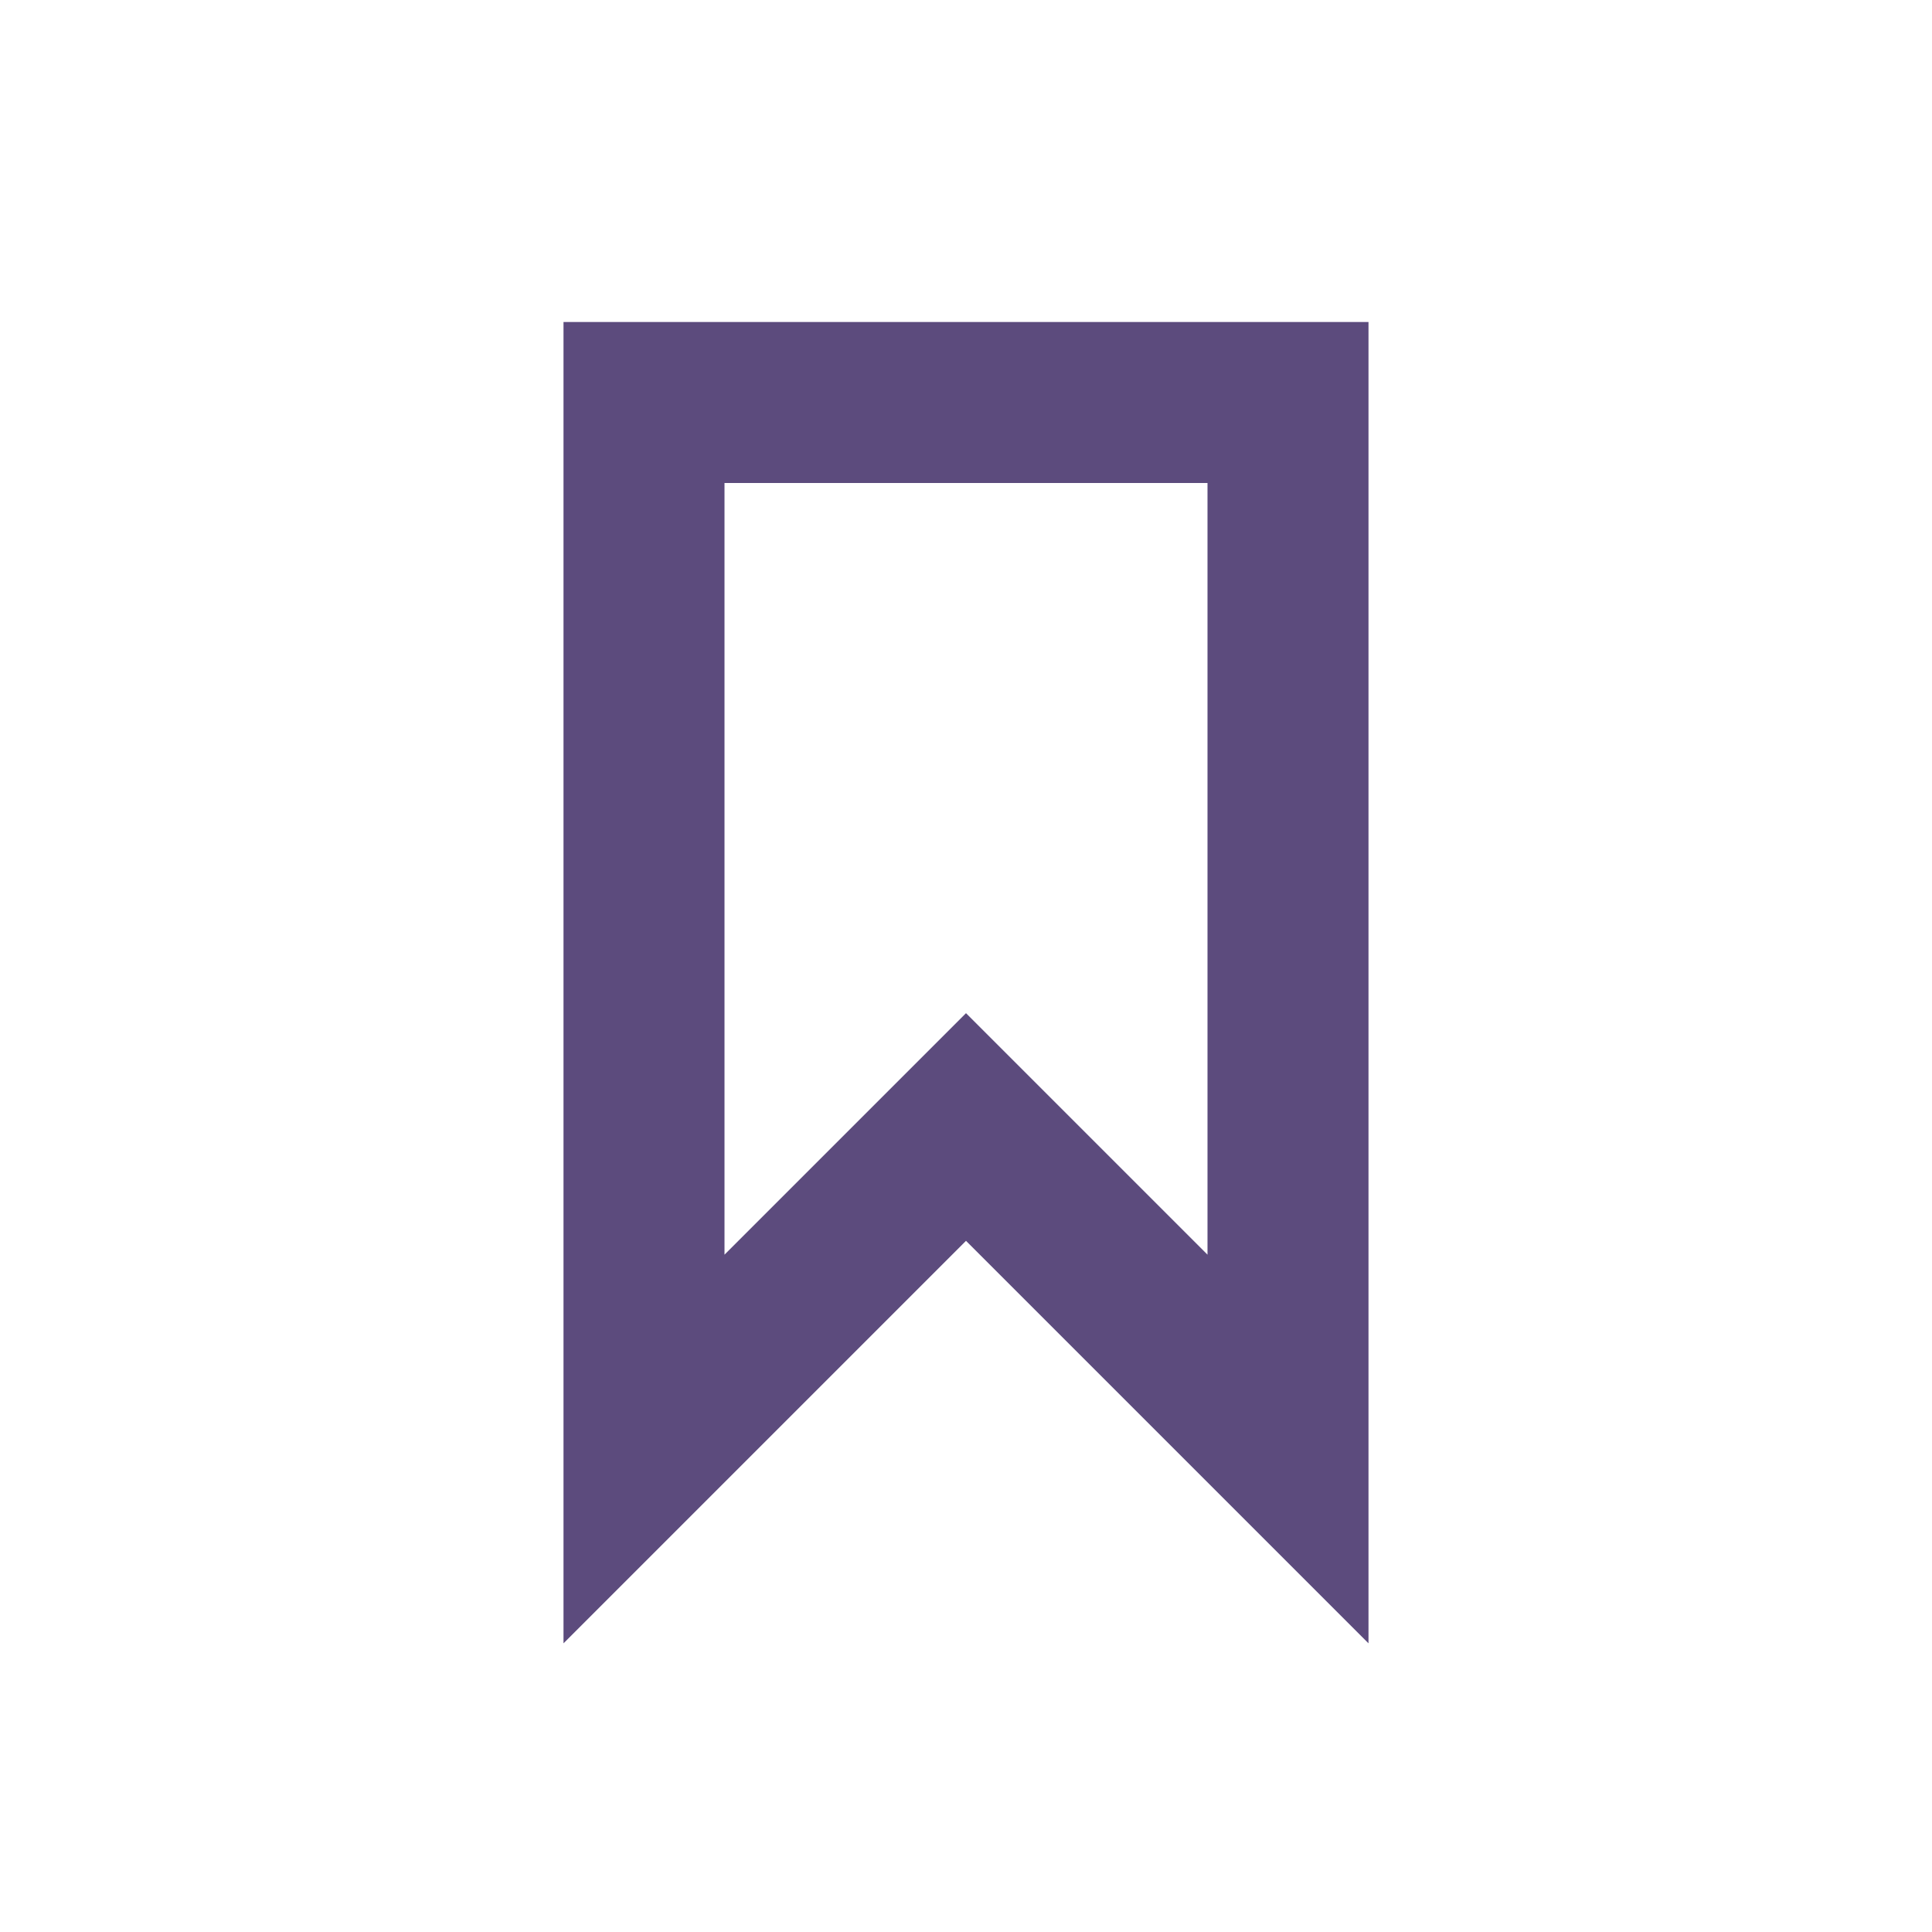
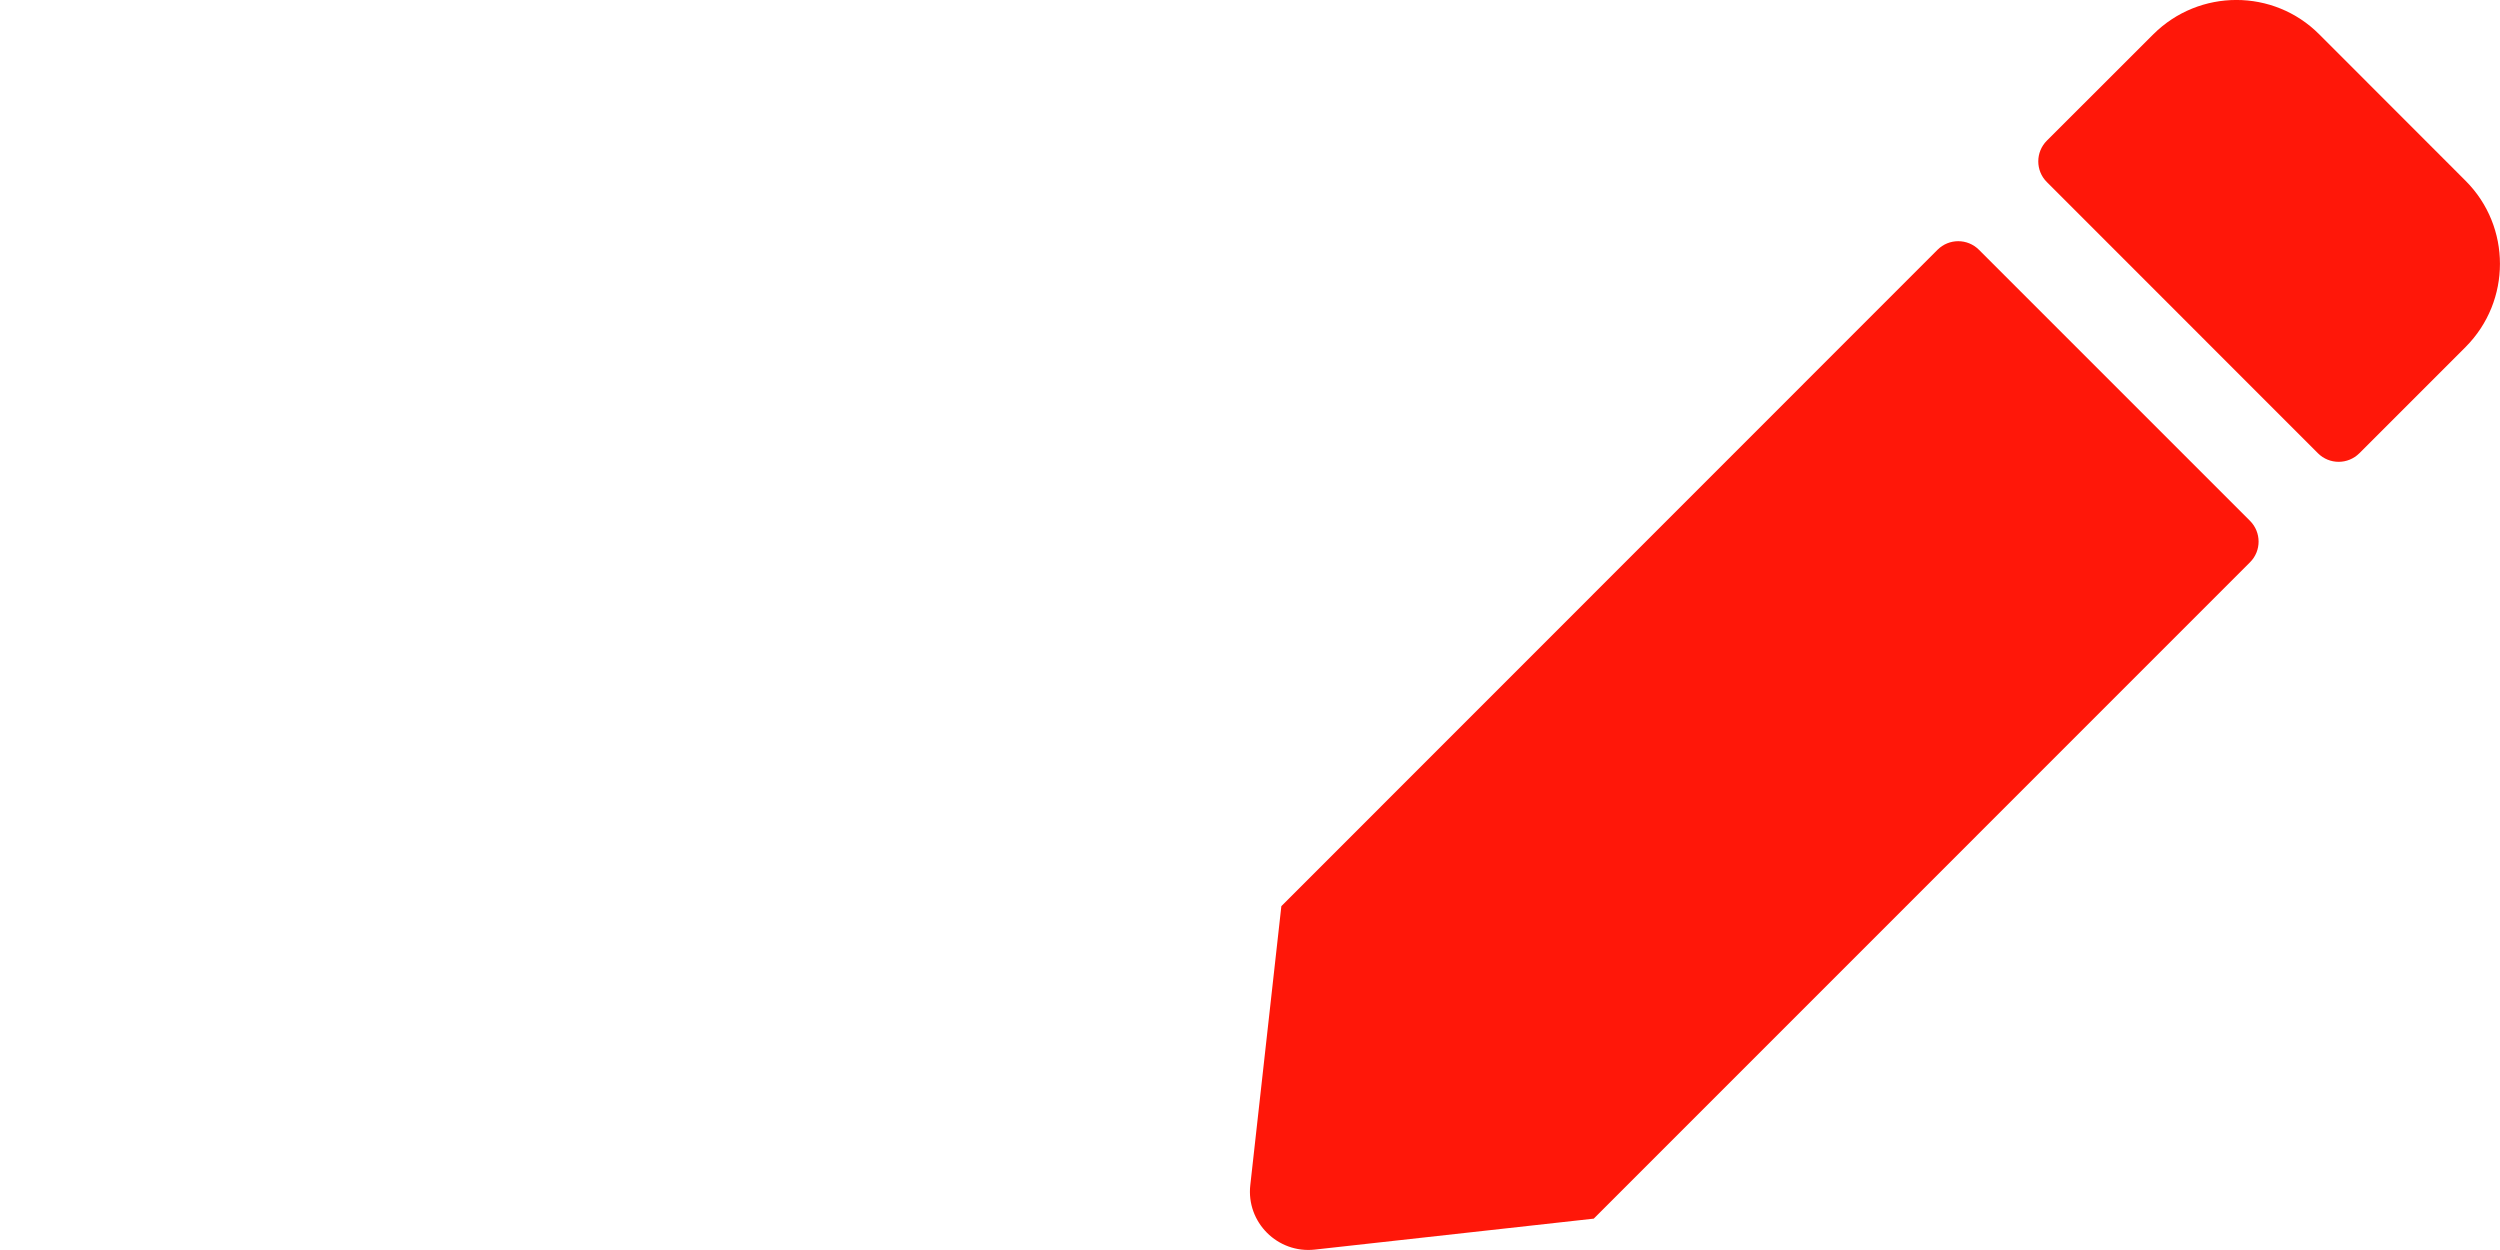
- <svg xmlns="http://www.w3.org/2000/svg" width="24px" height="24px" viewBox="0 0 24 24" version="1.1">
-   <g id="Artboard" stroke="none" stroke-width="1" fill="none" fill-rule="evenodd">
-     <g id="ic-label" transform="translate(2, 2)">
-       <g id="Group_8996" transform="translate(5, 2)" fill="#5C4B7D" fill-rule="nonzero">
-         <path d="M10,16.414 L5,11.414 L0,16.414 L0,0 L10,0 L10,16.414 Z M5,8.586 L8,11.586 L8,2 L2,2 L2,11.586 L5,8.586 Z" id="Path_18961" />
-       </g>
-       <polygon id="Rectangle_4641" points="0 0 20 0 20 20 0 20" />
-     </g>
-   </g>
+ <svg xmlns="http://www.w3.org/2000/svg" width="24" height="12" viewBox="0 0 24 12" version="1.1" id="svg4" style="fill:none">
+   <defs id="defs8" />
+   <path d="m 18.998,2.398 2.602,2.602 c 0.11,0.11 0.11,0.289 0,0.398 l -6.3,6.301 -2.677,0.297 c -0.358,0.04 -0.661,-0.263 -0.62,-0.62 L 12.301,8.699 18.6,2.398 c 0.11,-0.11 0.288,-0.11 0.398,0 z M 23.671,1.737 22.264,0.329 c -0.438,-0.439 -1.151,-0.439 -1.592,0 L 19.65,1.35 c -0.11,0.11 -0.11,0.289 0,0.398 L 22.252,4.351 c 0.11,0.11 0.288,0.11 0.398,0 l 1.021,-1.021 c 0.438,-0.441 0.438,-1.154 0,-1.593 z" id="path2" style="fill:#ff1709" />
</svg>
